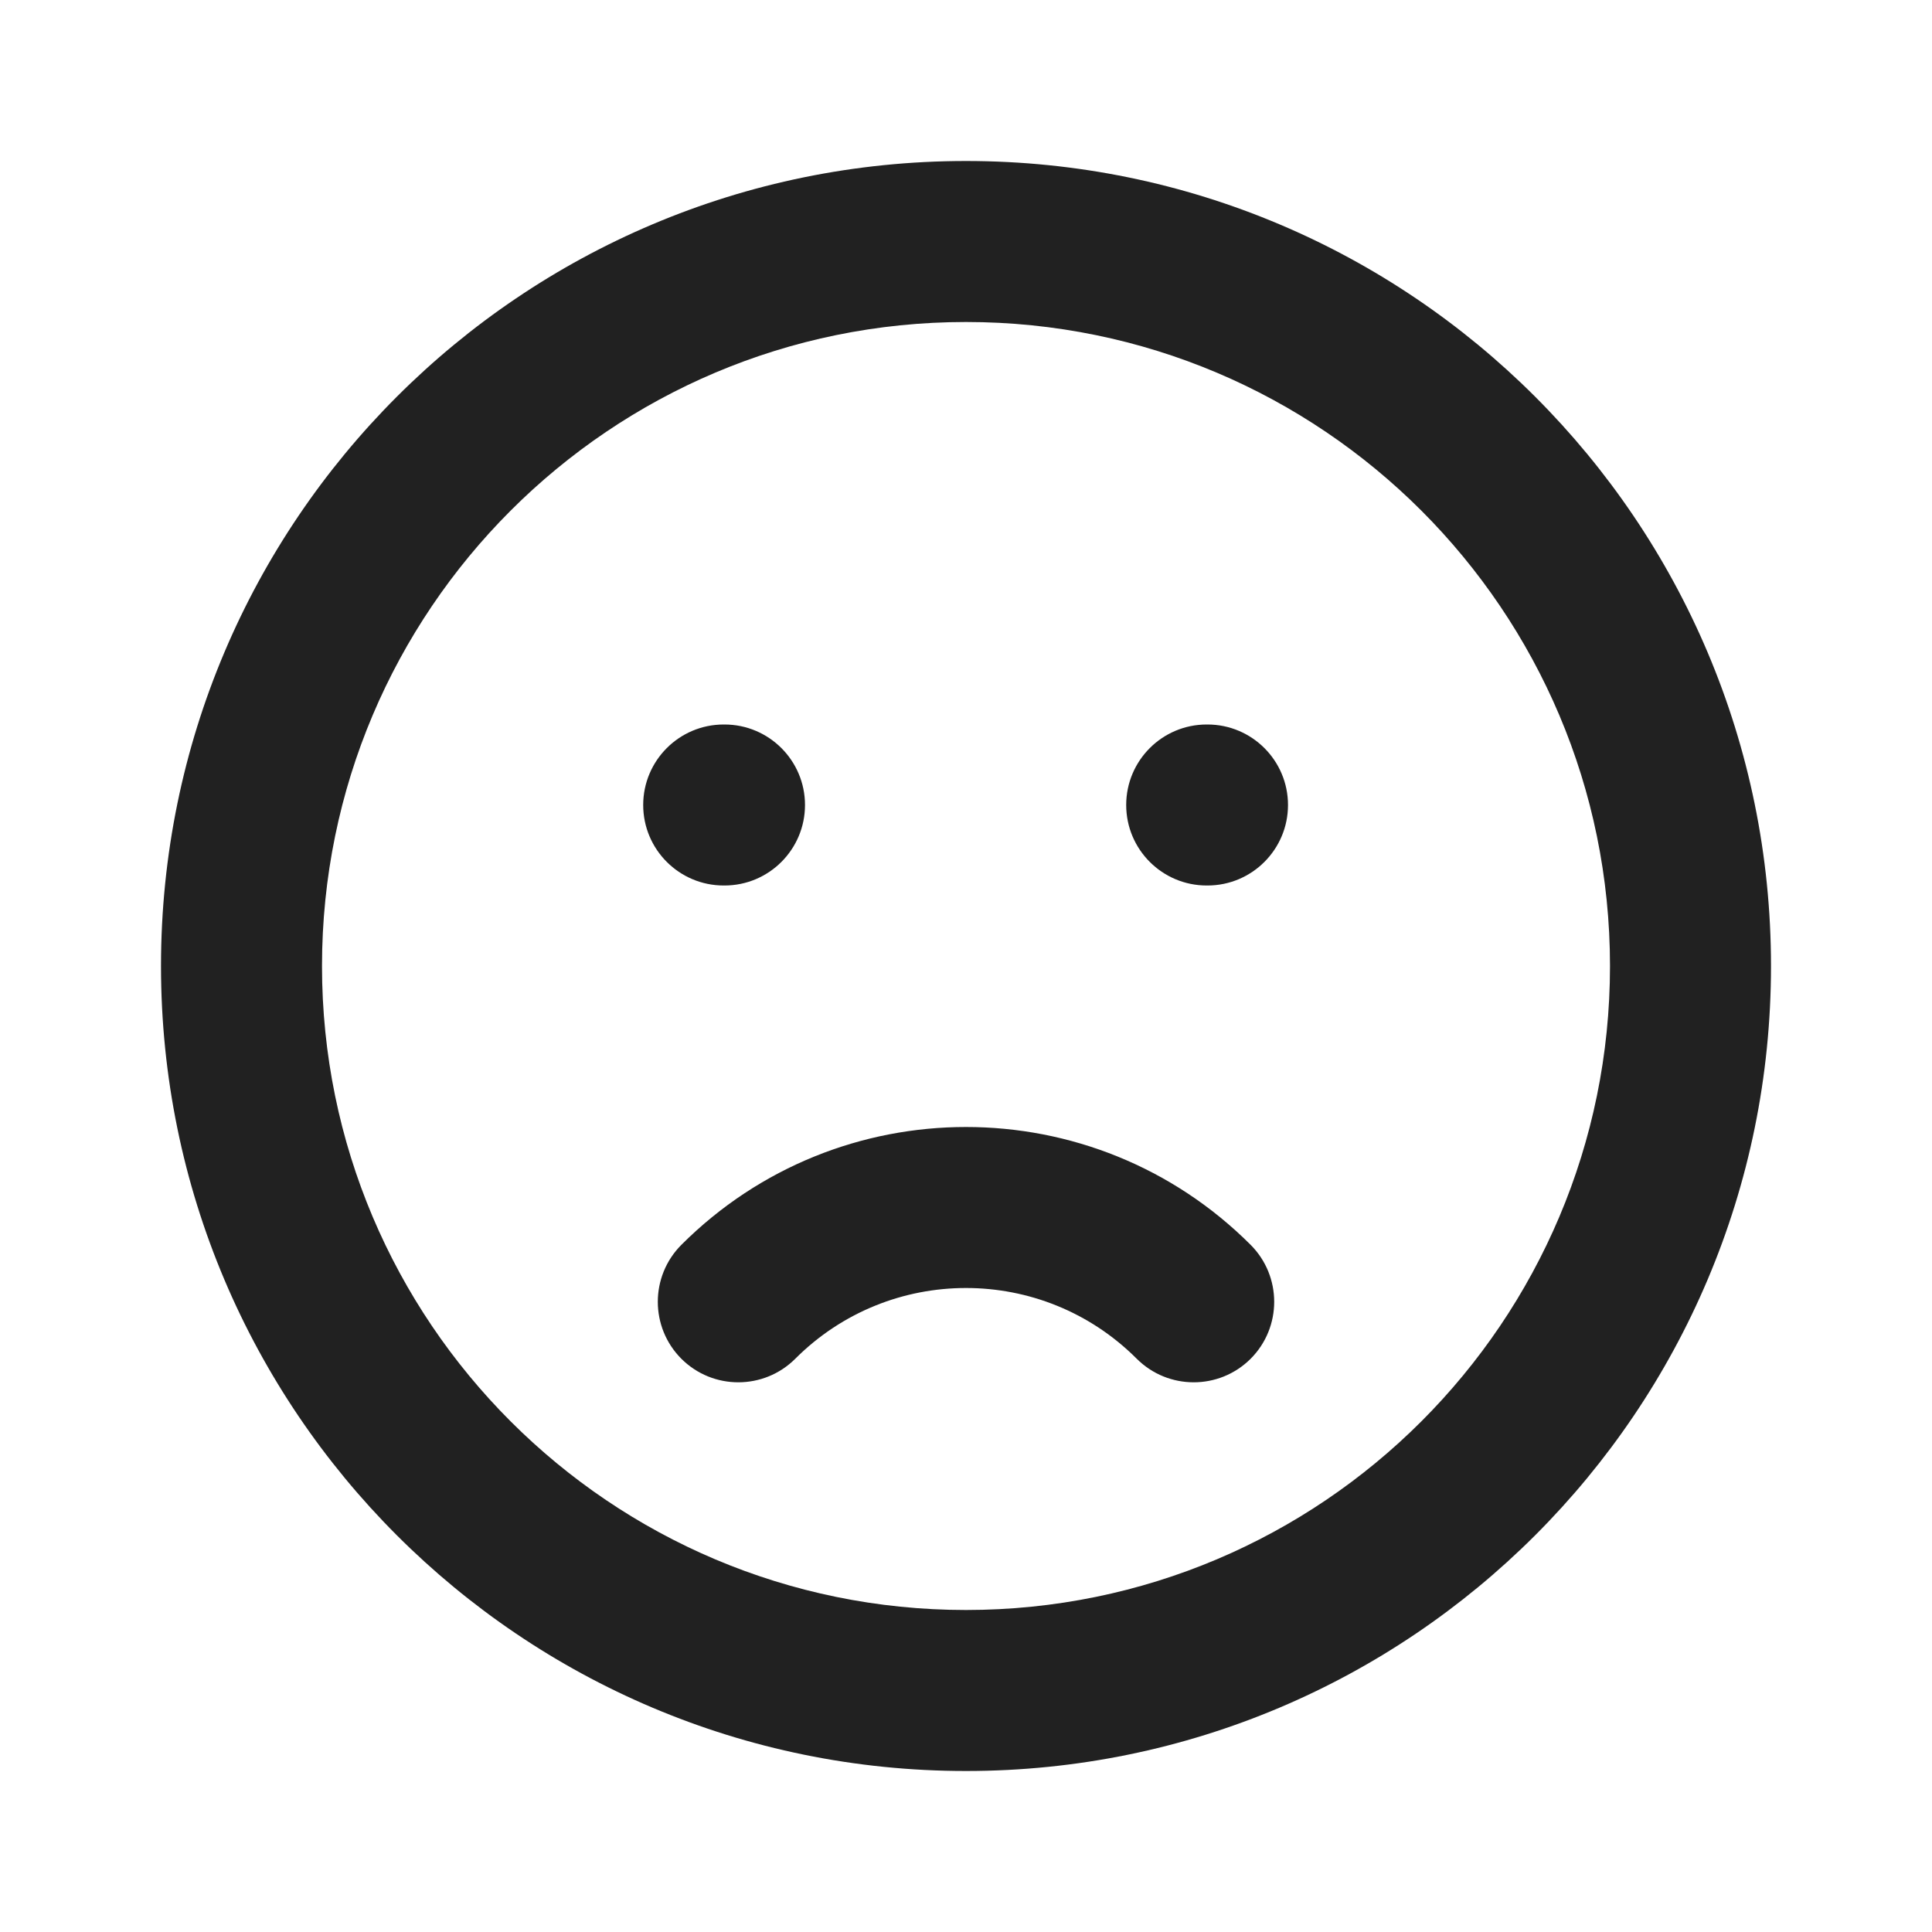
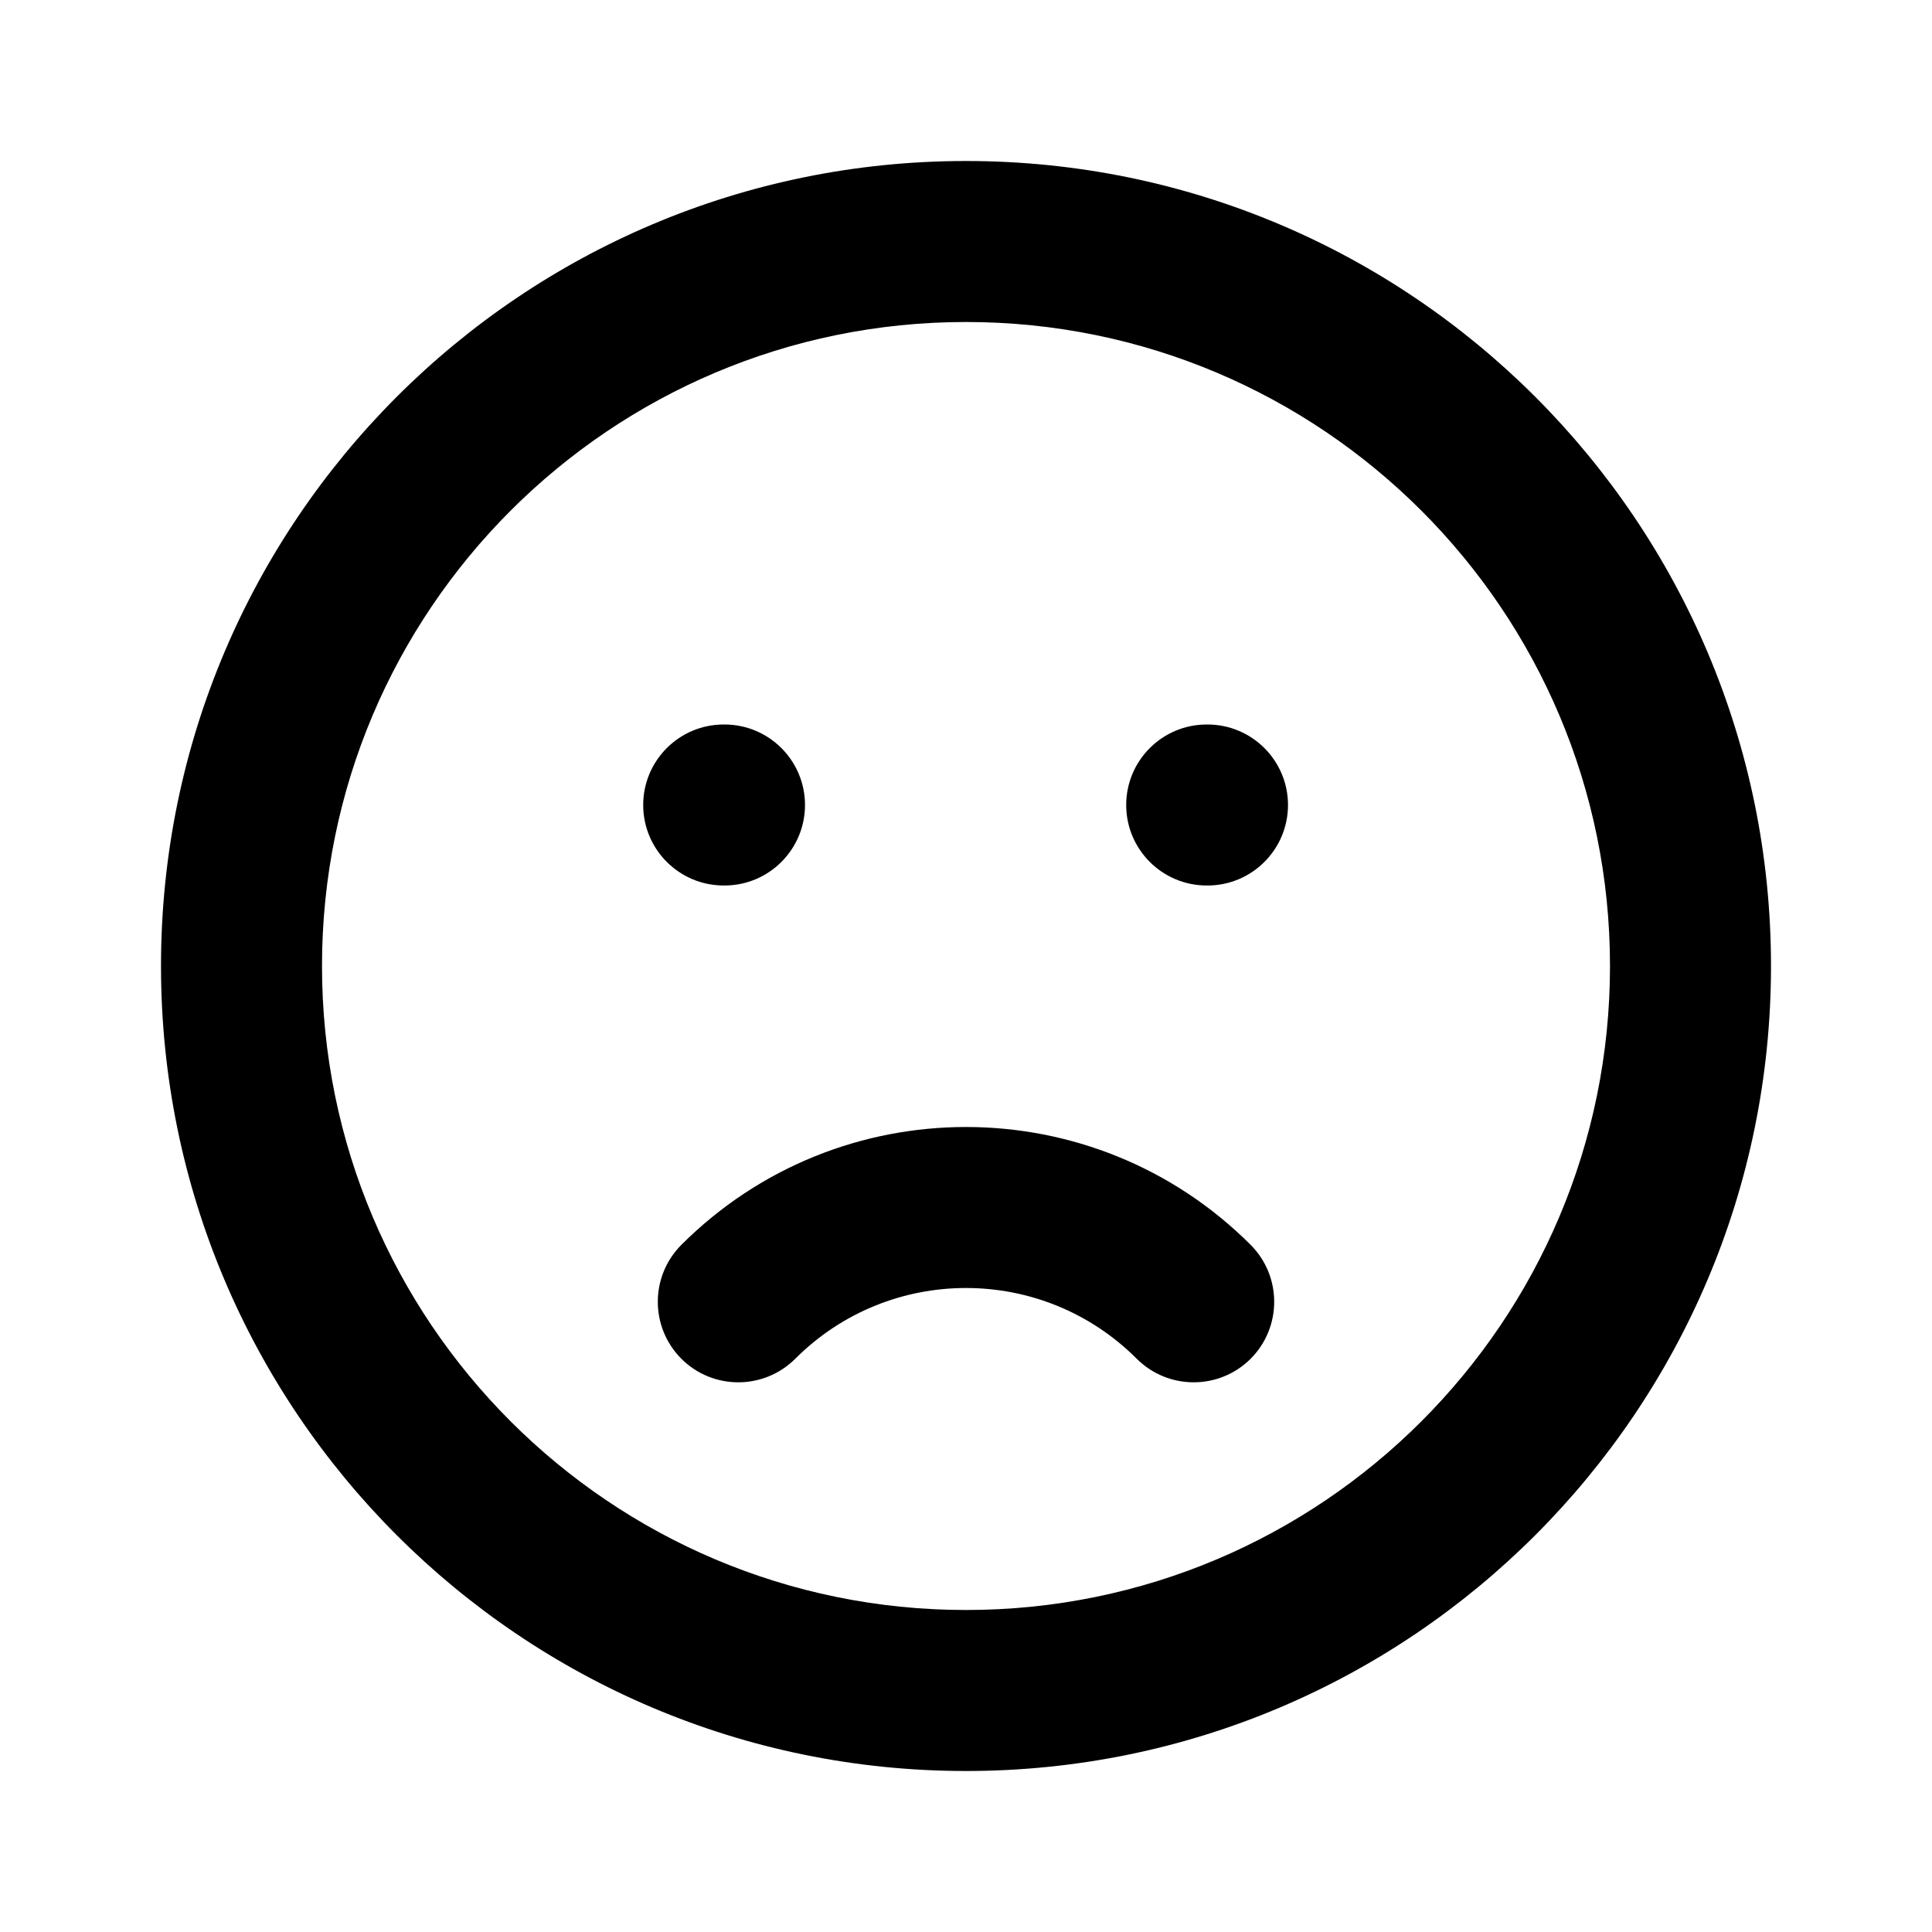
- <svg xmlns="http://www.w3.org/2000/svg" width="24" height="24" viewBox="0 0 24 24" fill="none">
-   <path fill-rule="evenodd" clip-rule="evenodd" d="M12 4C16.418 4 20 7.582 20 12C20 16.418 16.418 20 12 20C7.582 20 4 16.418 4 12C4 7.582 7.582 4 12 4ZM22 12C22 6.477 17.523 2 12 2C6.477 2 2 6.477 2 12C2 17.523 6.477 22 12 22C17.523 22 22 17.523 22 12ZM16 10C16 9.448 15.552 9 15 9H14.99C14.438 9 13.99 9.448 13.99 10C13.99 10.552 14.438 11 14.99 11H15C15.552 11 16 10.552 16 10ZM10 10C10 9.448 9.552 9 9 9H8.99C8.438 9 7.99 9.448 7.99 10C7.99 10.552 8.438 11 8.99 11H9C9.552 11 10 10.552 10 10ZM9.879 16.879C11.05 15.707 12.95 15.707 14.121 16.879C14.512 17.269 15.145 17.269 15.536 16.879C15.926 16.488 15.926 15.855 15.536 15.464C13.583 13.512 10.417 13.512 8.464 15.464C8.074 15.855 8.074 16.488 8.464 16.879C8.855 17.269 9.488 17.269 9.879 16.879Z" fill="#212121" />
+ <svg xmlns="http://www.w3.org/2000/svg" viewBox="0 0 24 24" fill="none">
+   <path fill-rule="evenodd" clip-rule="evenodd" d="M12 4C16.418 4 20 7.582 20 12C20 16.418 16.418 20 12 20C7.582 20 4 16.418 4 12C4 7.582 7.582 4 12 4ZM22 12C22 6.477 17.523 2 12 2C6.477 2 2 6.477 2 12C2 17.523 6.477 22 12 22C17.523 22 22 17.523 22 12ZM16 10C16 9.448 15.552 9 15 9H14.99C14.438 9 13.99 9.448 13.99 10C13.99 10.552 14.438 11 14.99 11H15C15.552 11 16 10.552 16 10ZM10 10C10 9.448 9.552 9 9 9H8.99C8.438 9 7.99 9.448 7.99 10C7.99 10.552 8.438 11 8.99 11H9C9.552 11 10 10.552 10 10ZM9.879 16.879C11.05 15.707 12.95 15.707 14.121 16.879C14.512 17.269 15.145 17.269 15.536 16.879C15.926 16.488 15.926 15.855 15.536 15.464C13.583 13.512 10.417 13.512 8.464 15.464C8.074 15.855 8.074 16.488 8.464 16.879C8.855 17.269 9.488 17.269 9.879 16.879Z" fill="currentColor" />
</svg>
